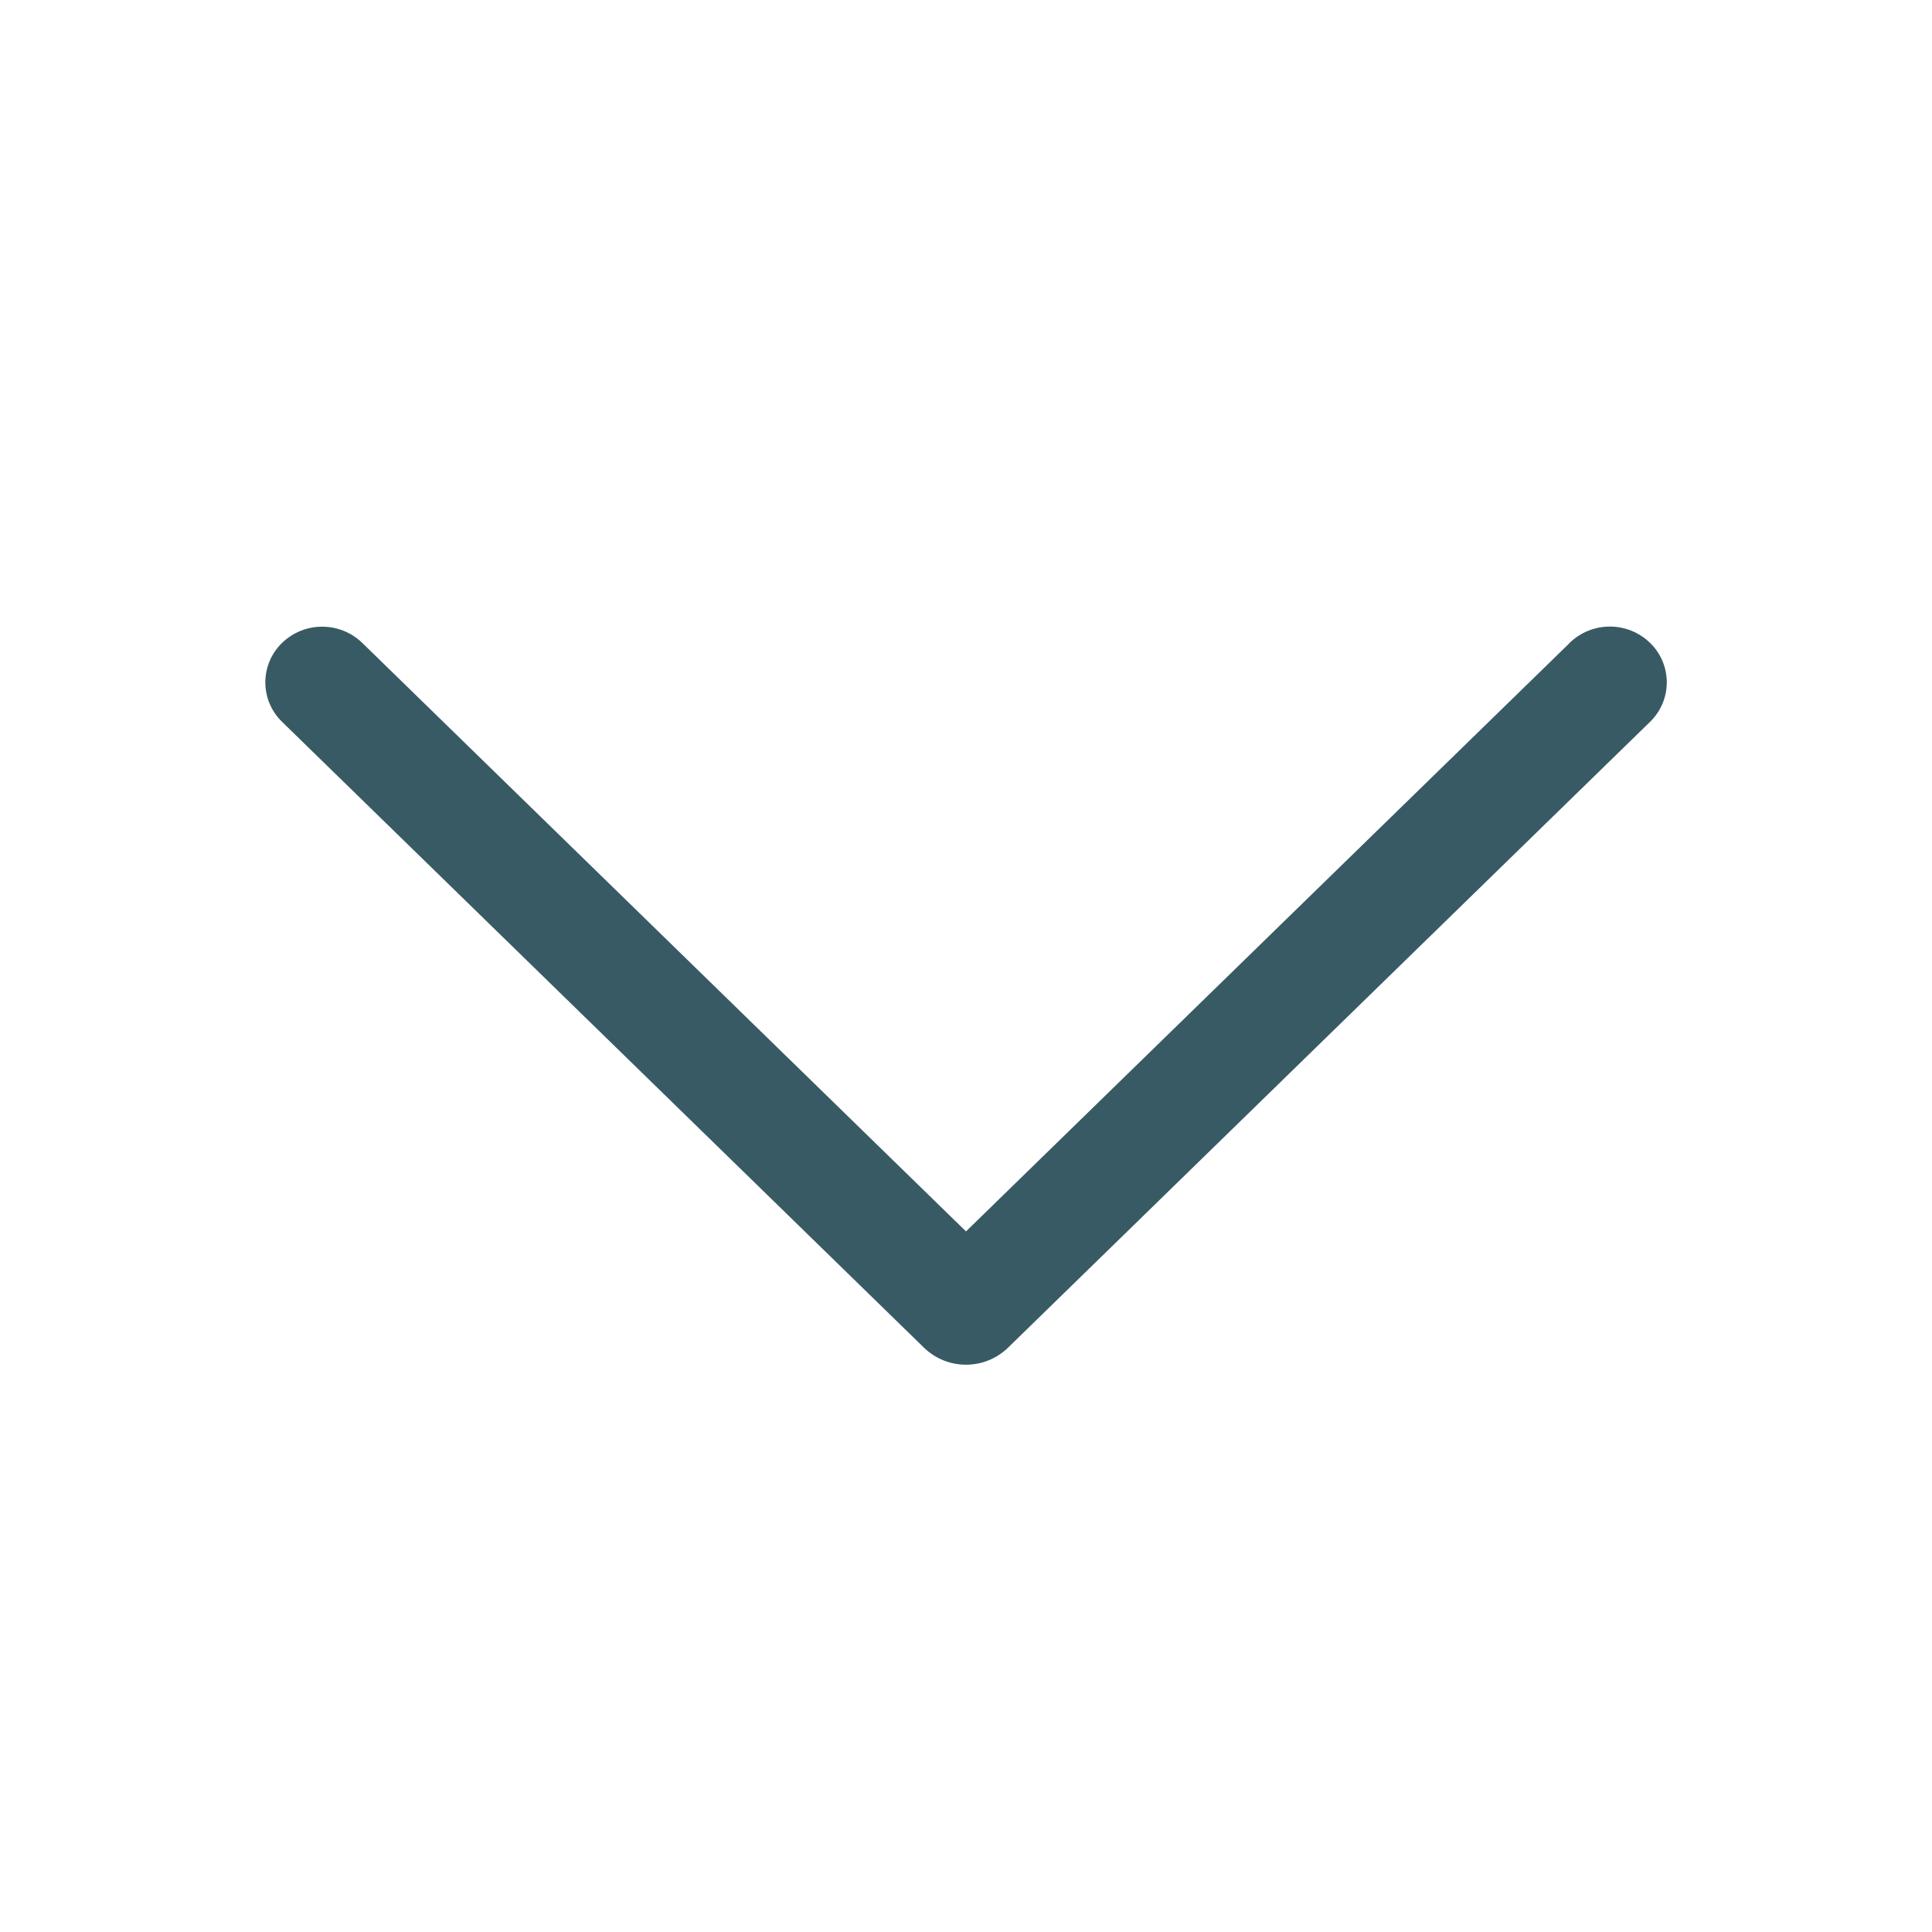
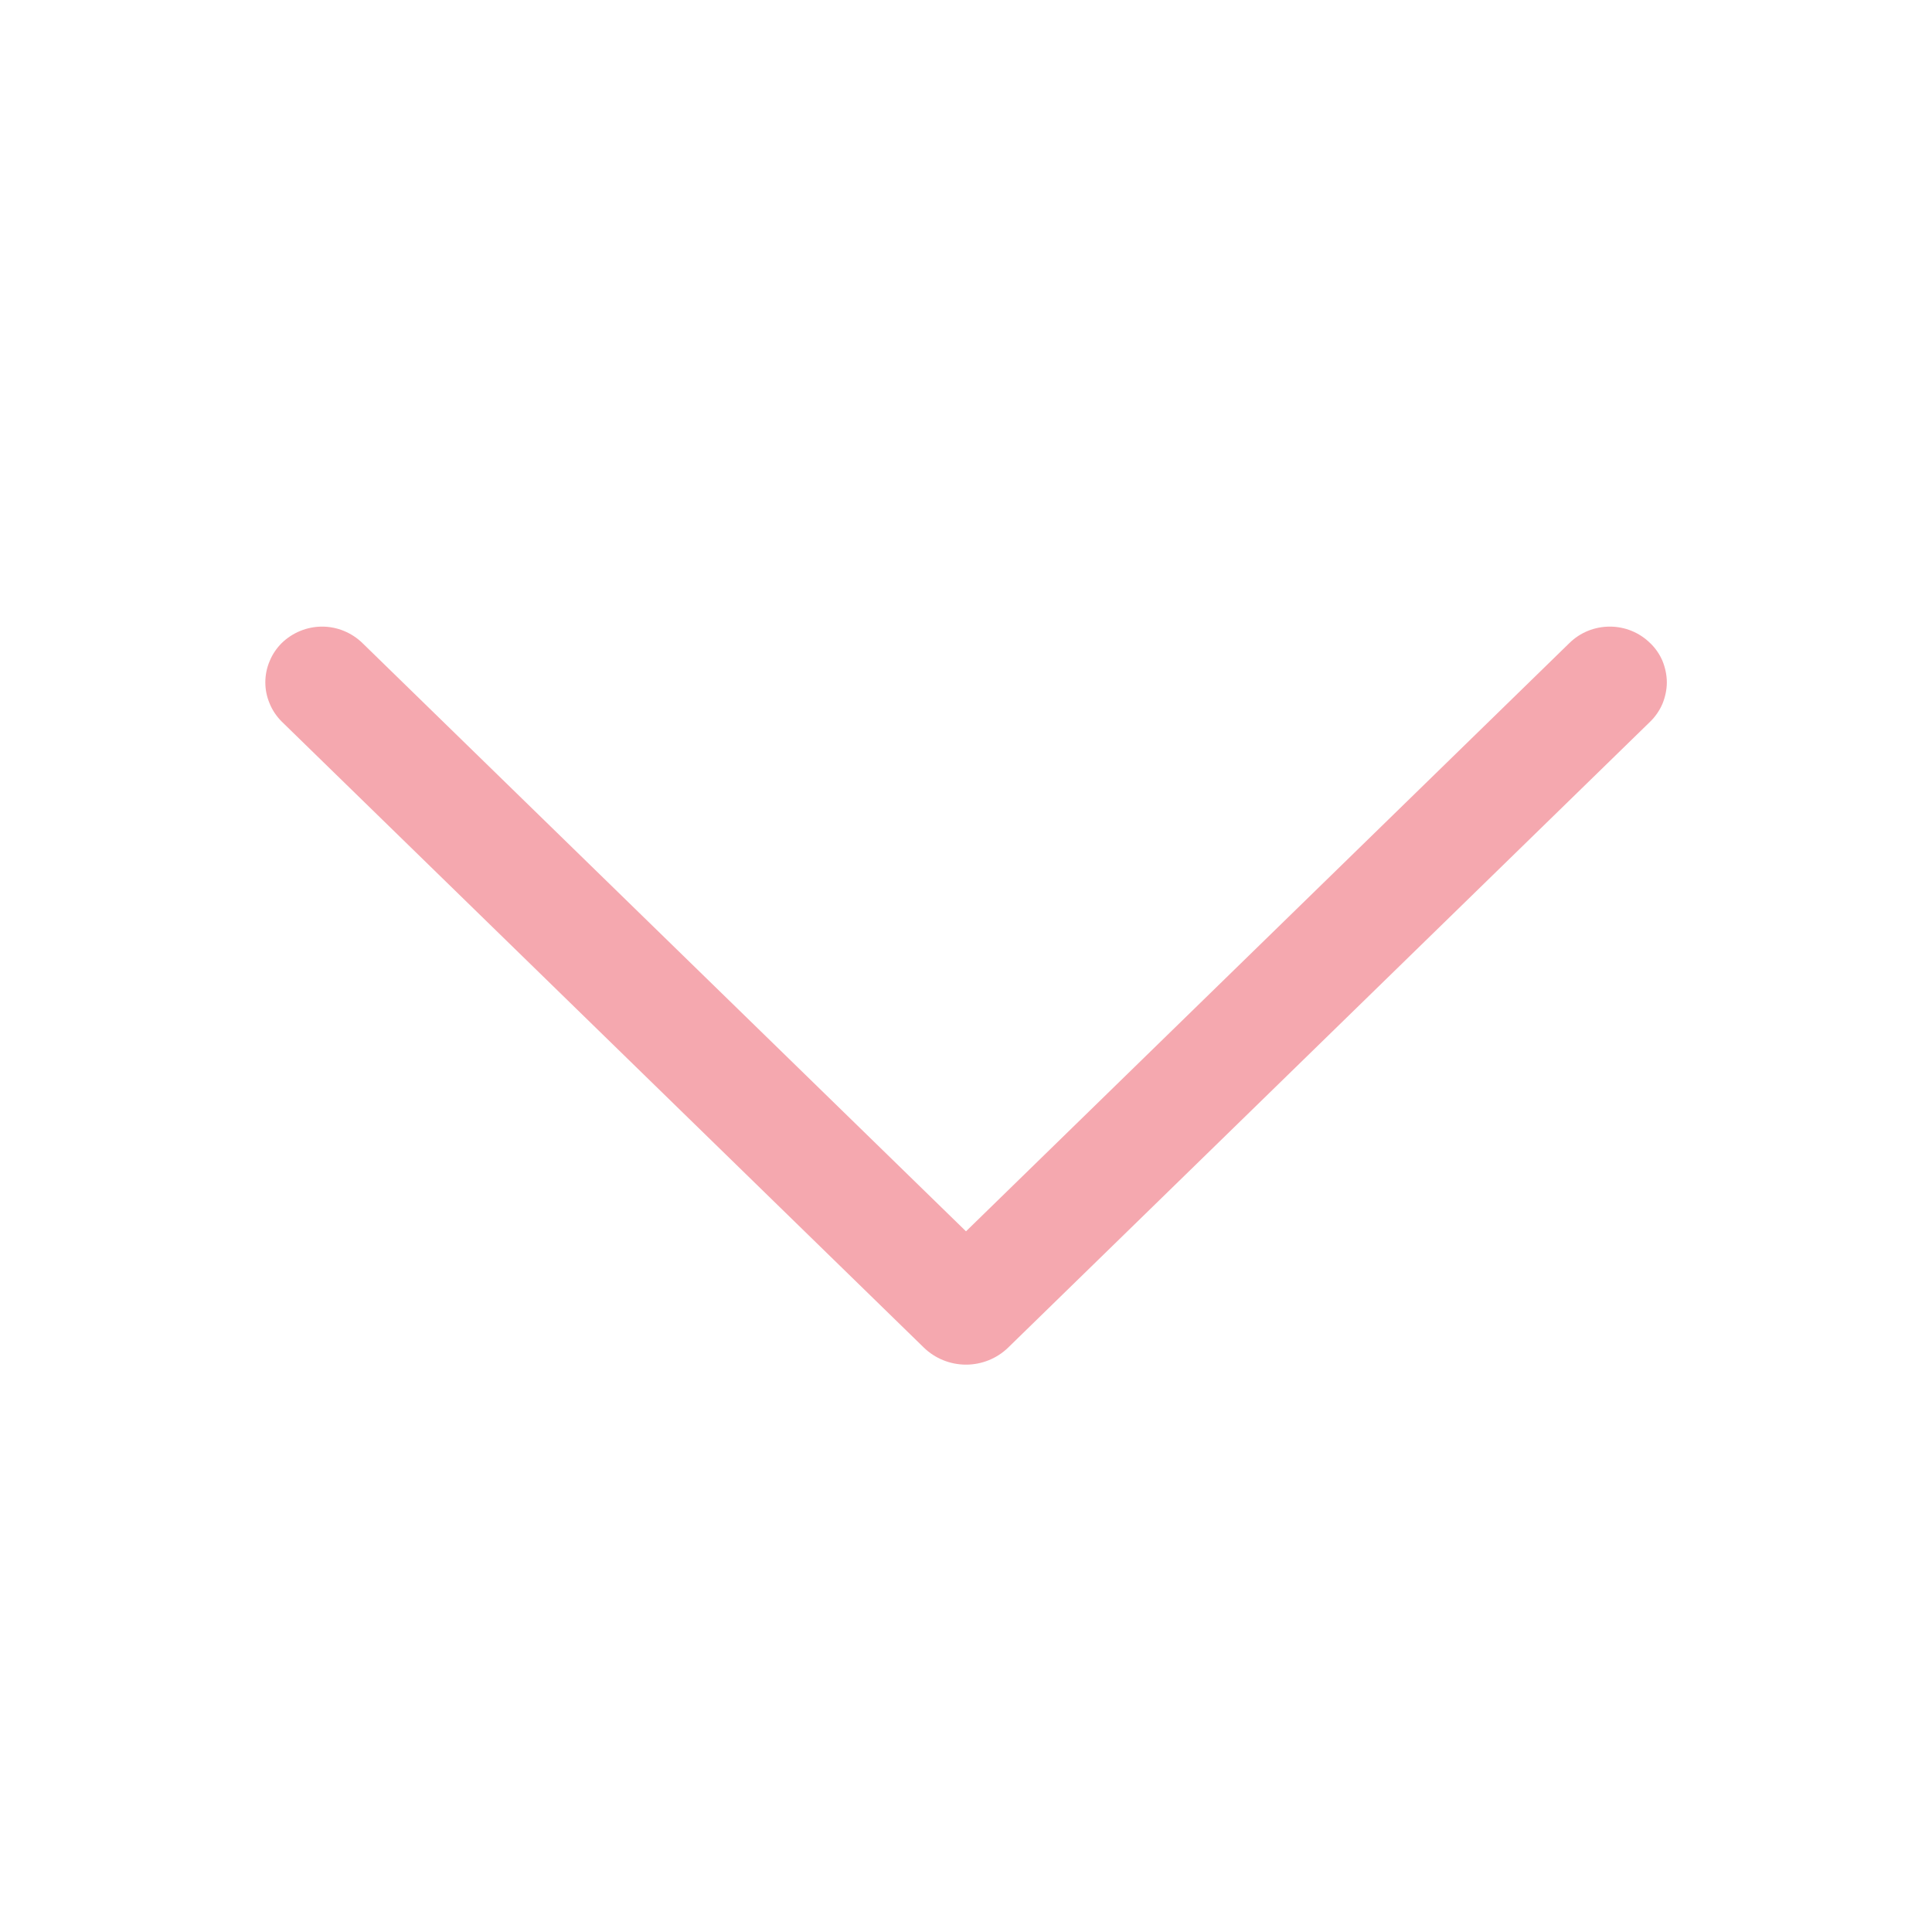
- <svg xmlns="http://www.w3.org/2000/svg" width="1em" height="1em" viewBox="0 0 1024 1024">
-   <path fill="#385a64" d="M831.872 340.864L512 652.672L192.128 340.864a30.592 30.592 0 0 0-42.752 0a29.12 29.12 0 0 0 0 41.6L489.664 714.24a32 32 0 0 0 44.672 0l340.288-331.712a29.12 29.12 0 0 0 0-41.728a30.592 30.592 0 0 0-42.752 0z" />
+ <svg xmlns="http://www.w3.org/2000/svg" width="12" height="12" viewBox="0 0 12 12" fill="none">
+   <path d="M9.748 3.994L6 7.648L2.251 3.994C2.184 3.929 2.094 3.892 2.001 3.892C1.907 3.892 1.817 3.929 1.75 3.994C1.718 4.026 1.692 4.064 1.675 4.106C1.657 4.148 1.648 4.193 1.648 4.238C1.648 4.284 1.657 4.328 1.675 4.37C1.692 4.412 1.718 4.45 1.75 4.482L5.738 8.37C5.808 8.438 5.902 8.476 6 8.476C6.098 8.476 6.192 8.438 6.262 8.37L10.249 4.483C10.282 4.451 10.308 4.413 10.326 4.371C10.343 4.329 10.353 4.284 10.353 4.238C10.353 4.193 10.343 4.147 10.326 4.105C10.308 4.063 10.282 4.025 10.249 3.994C10.182 3.928 10.092 3.892 9.999 3.892C9.905 3.892 9.815 3.928 9.748 3.994V3.994Z" fill="#F5A8AF" />
</svg>
